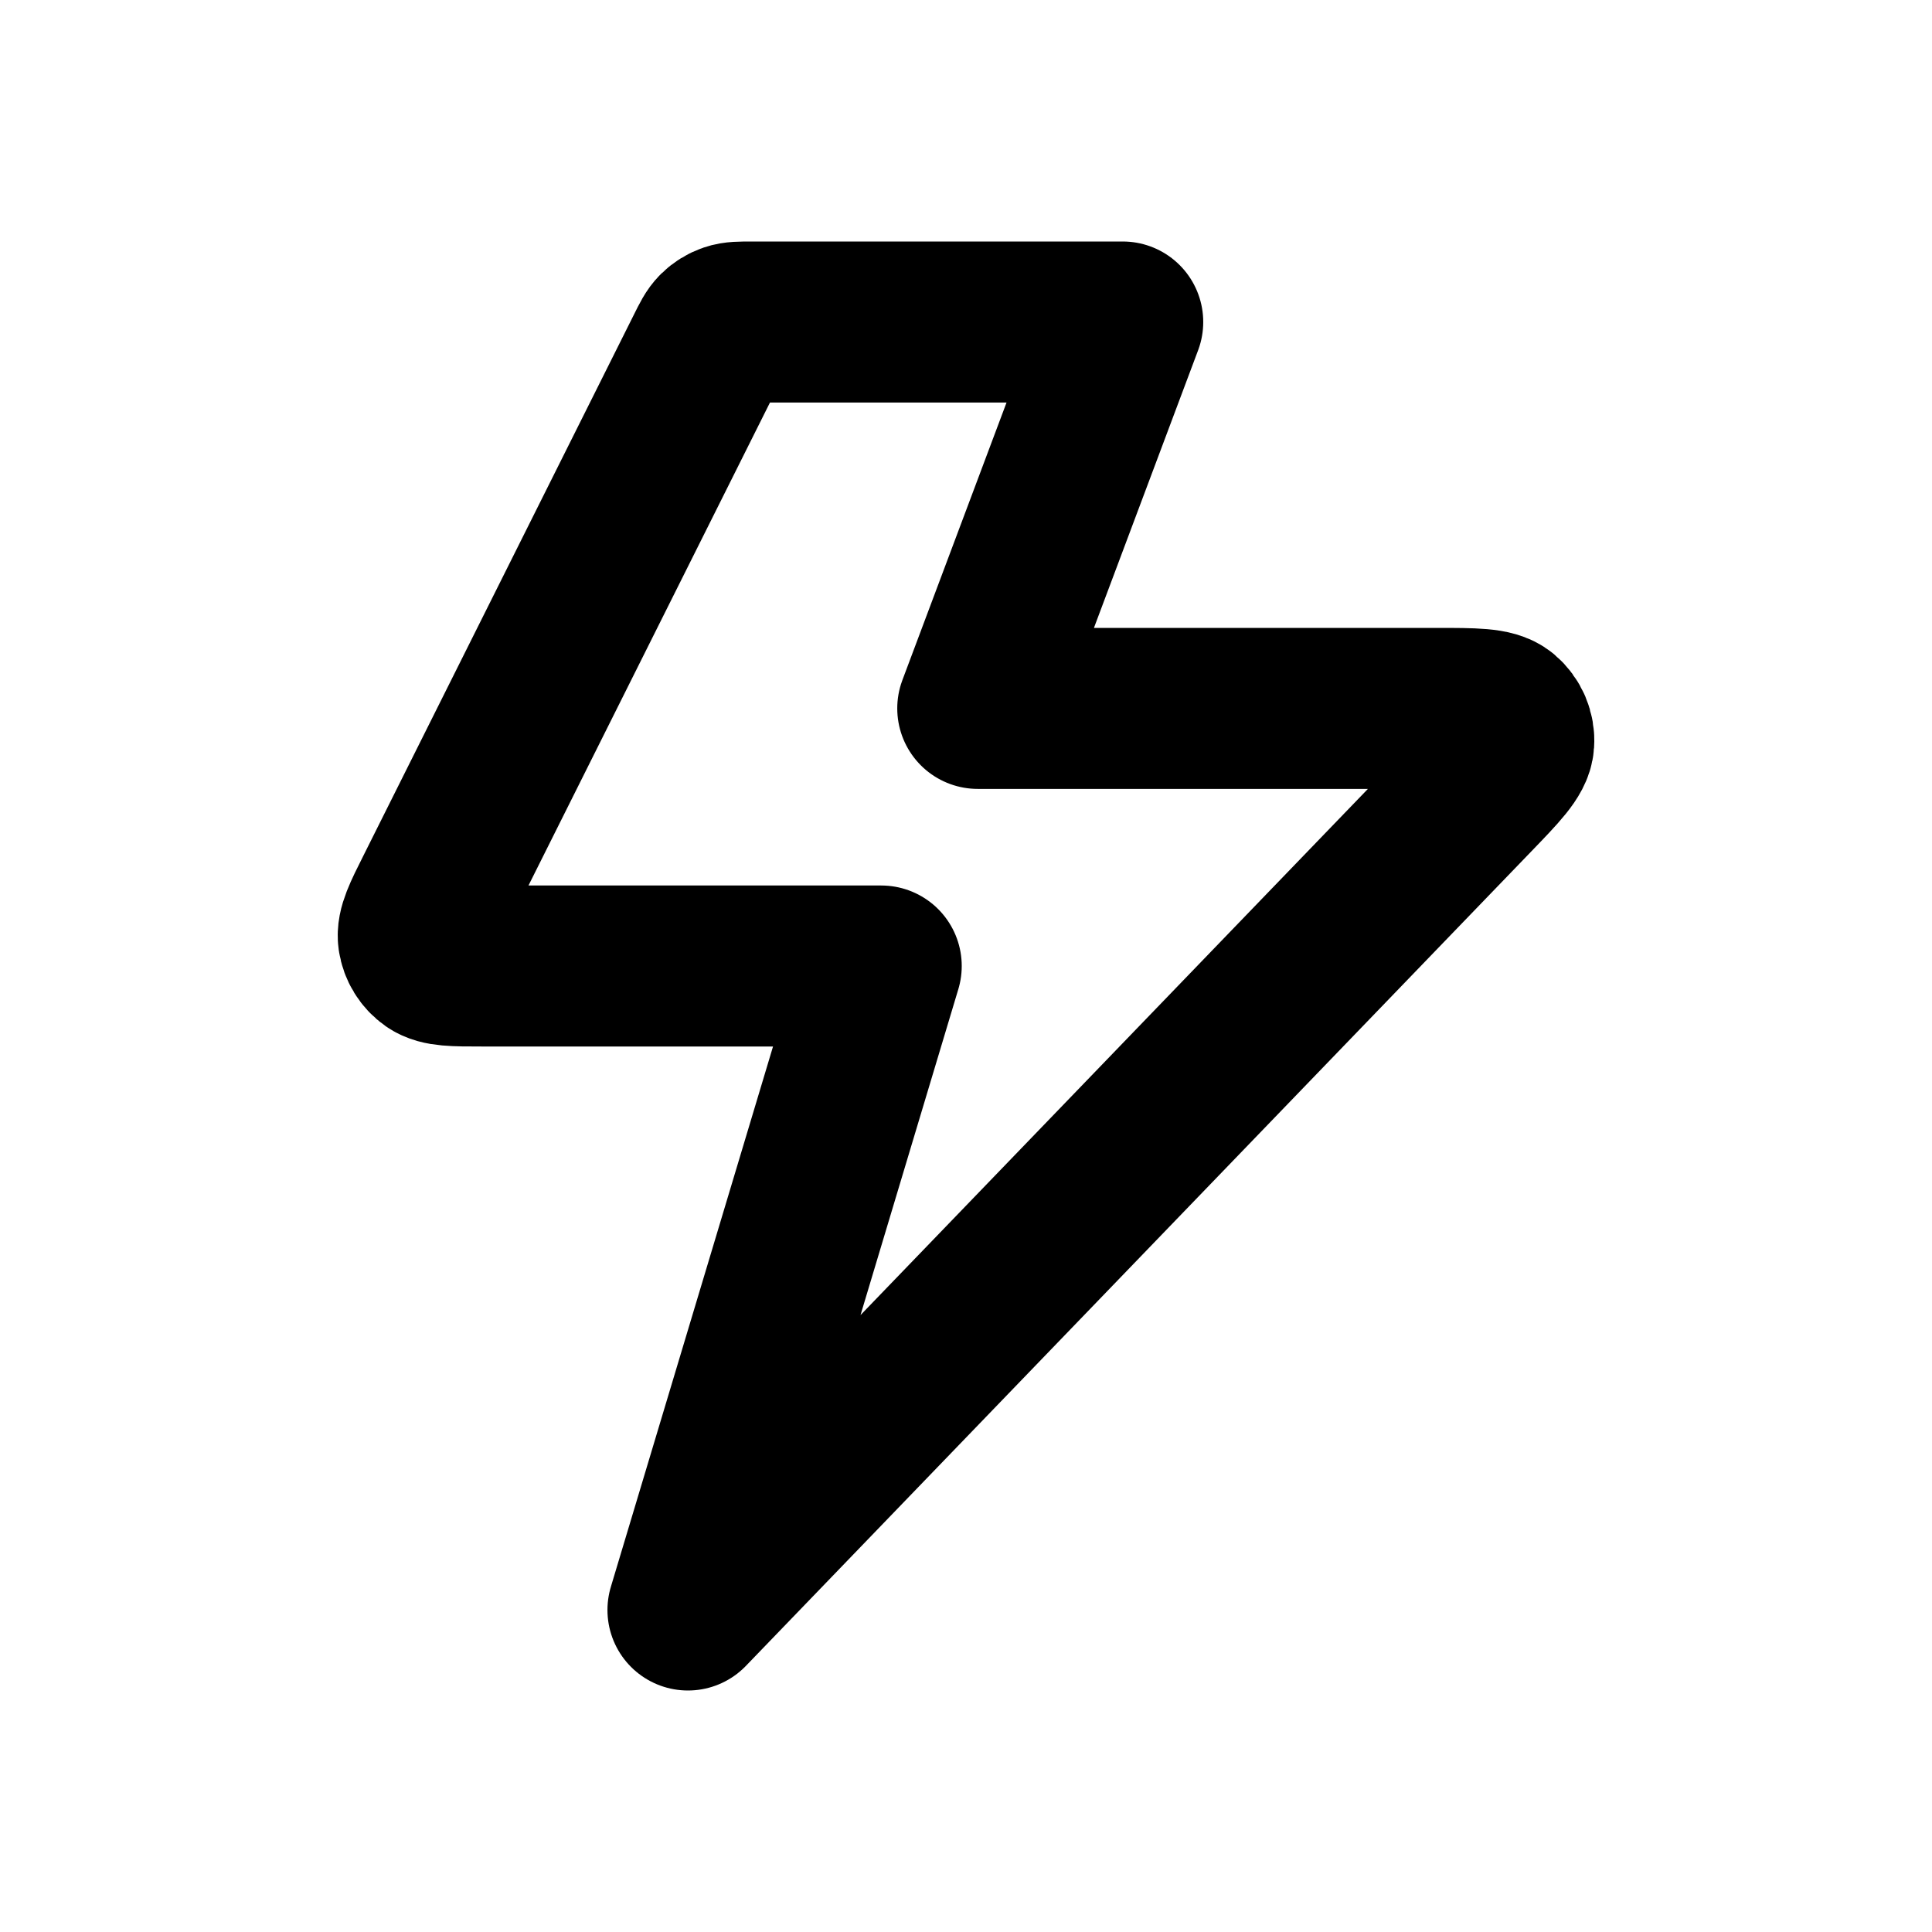
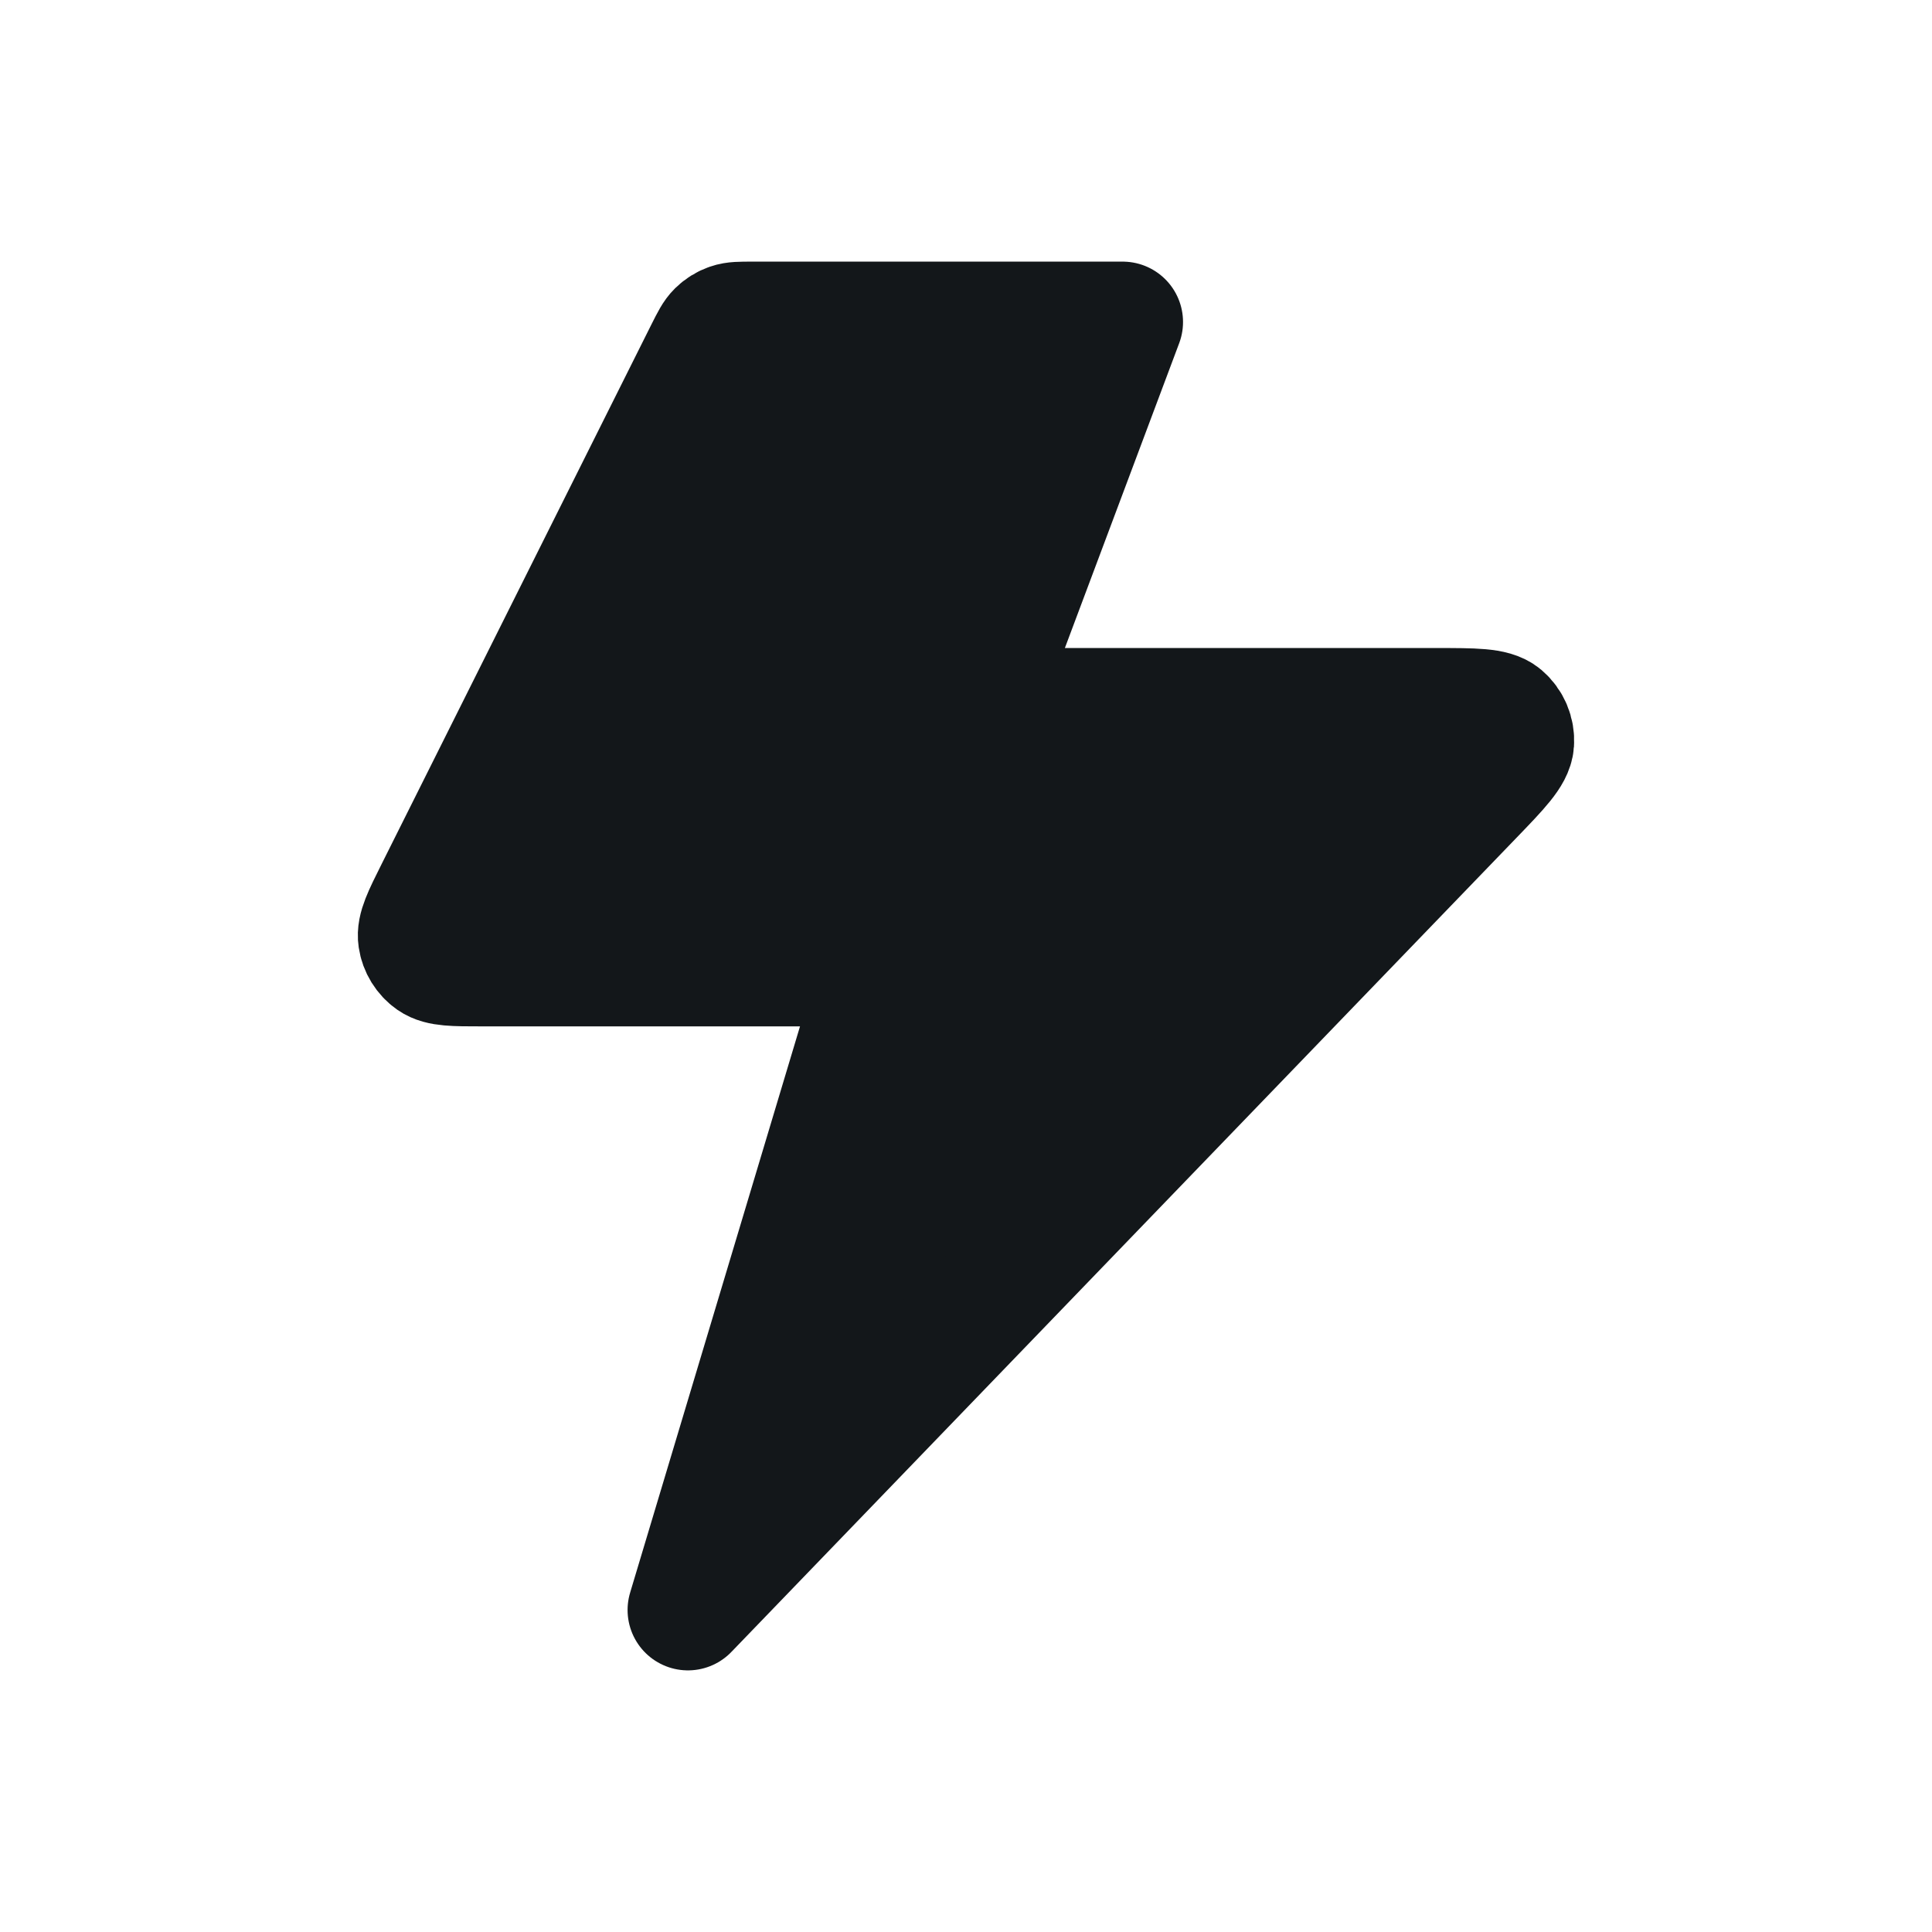
<svg xmlns="http://www.w3.org/2000/svg" width="24" height="24" viewBox="0 0 24 24" fill="none">
-   <path d="M13.947 4H9.342C9.198 4 9.127 4 9.063 4.022C9.007 4.041 8.956 4.073 8.914 4.114C8.866 4.161 8.834 4.225 8.77 4.354L5.41 11.074C5.256 11.38 5.18 11.534 5.198 11.659C5.214 11.767 5.274 11.865 5.364 11.928C5.468 12 5.639 12 5.982 12H10.947L8.546 20L18.301 9.884C18.63 9.543 18.795 9.372 18.804 9.226C18.813 9.1 18.76 8.976 18.663 8.894C18.551 8.8 18.314 8.8 17.84 8.8H12.146L13.947 4Z" stroke="black" stroke-width="2" stroke-linecap="round" stroke-linejoin="round" />
+   <path d="M13.946 4H9.342C9.198 4 9.126 4 9.063 4.022C9.007 4.041 8.956 4.073 8.914 4.114C8.866 4.161 8.834 4.225 8.769 4.354L5.409 11.074C5.256 11.38 5.179 11.534 5.198 11.659C5.214 11.767 5.274 11.865 5.364 11.928C5.468 12 5.639 12 5.982 12H10.946L8.546 20L18.301 9.884C18.63 9.543 18.794 9.372 18.804 9.226C18.812 9.1 18.76 8.976 18.663 8.894C18.551 8.8 18.314 8.8 17.84 8.8H12.146L13.946 4Z" fill="#13171A" stroke="#13171A" stroke-width="1.5" stroke-linecap="round" stroke-linejoin="round" />
</svg>
